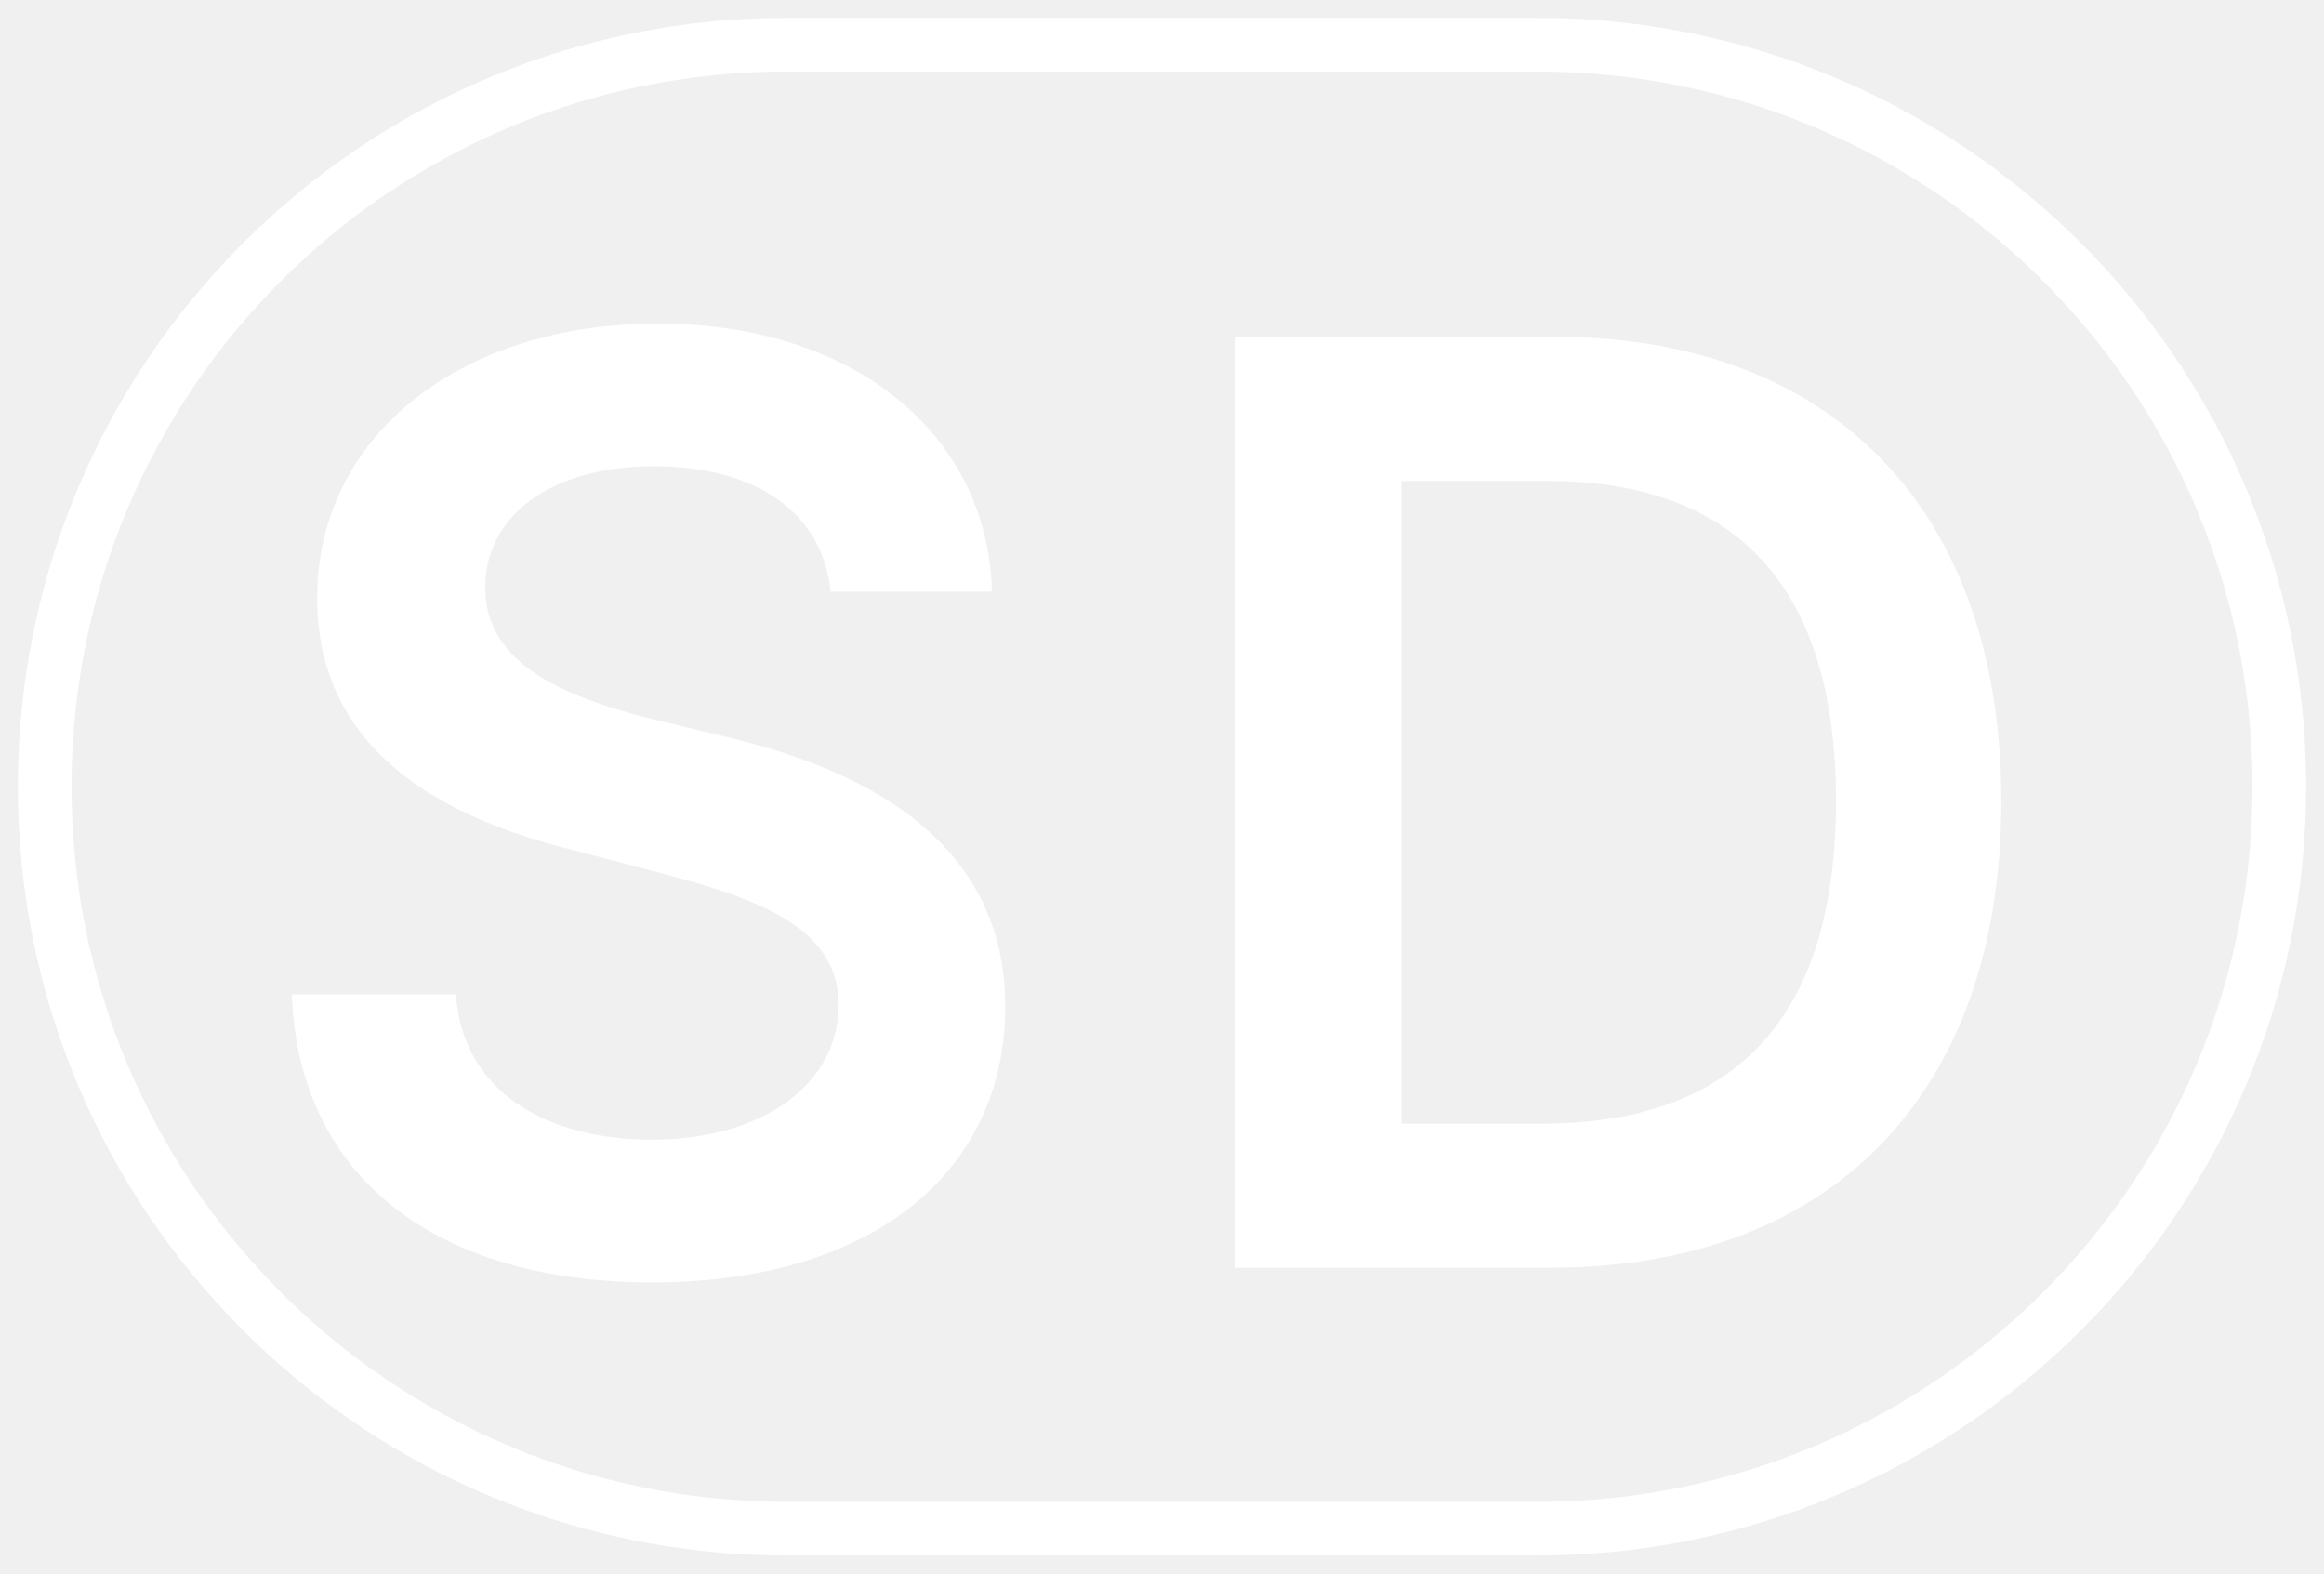
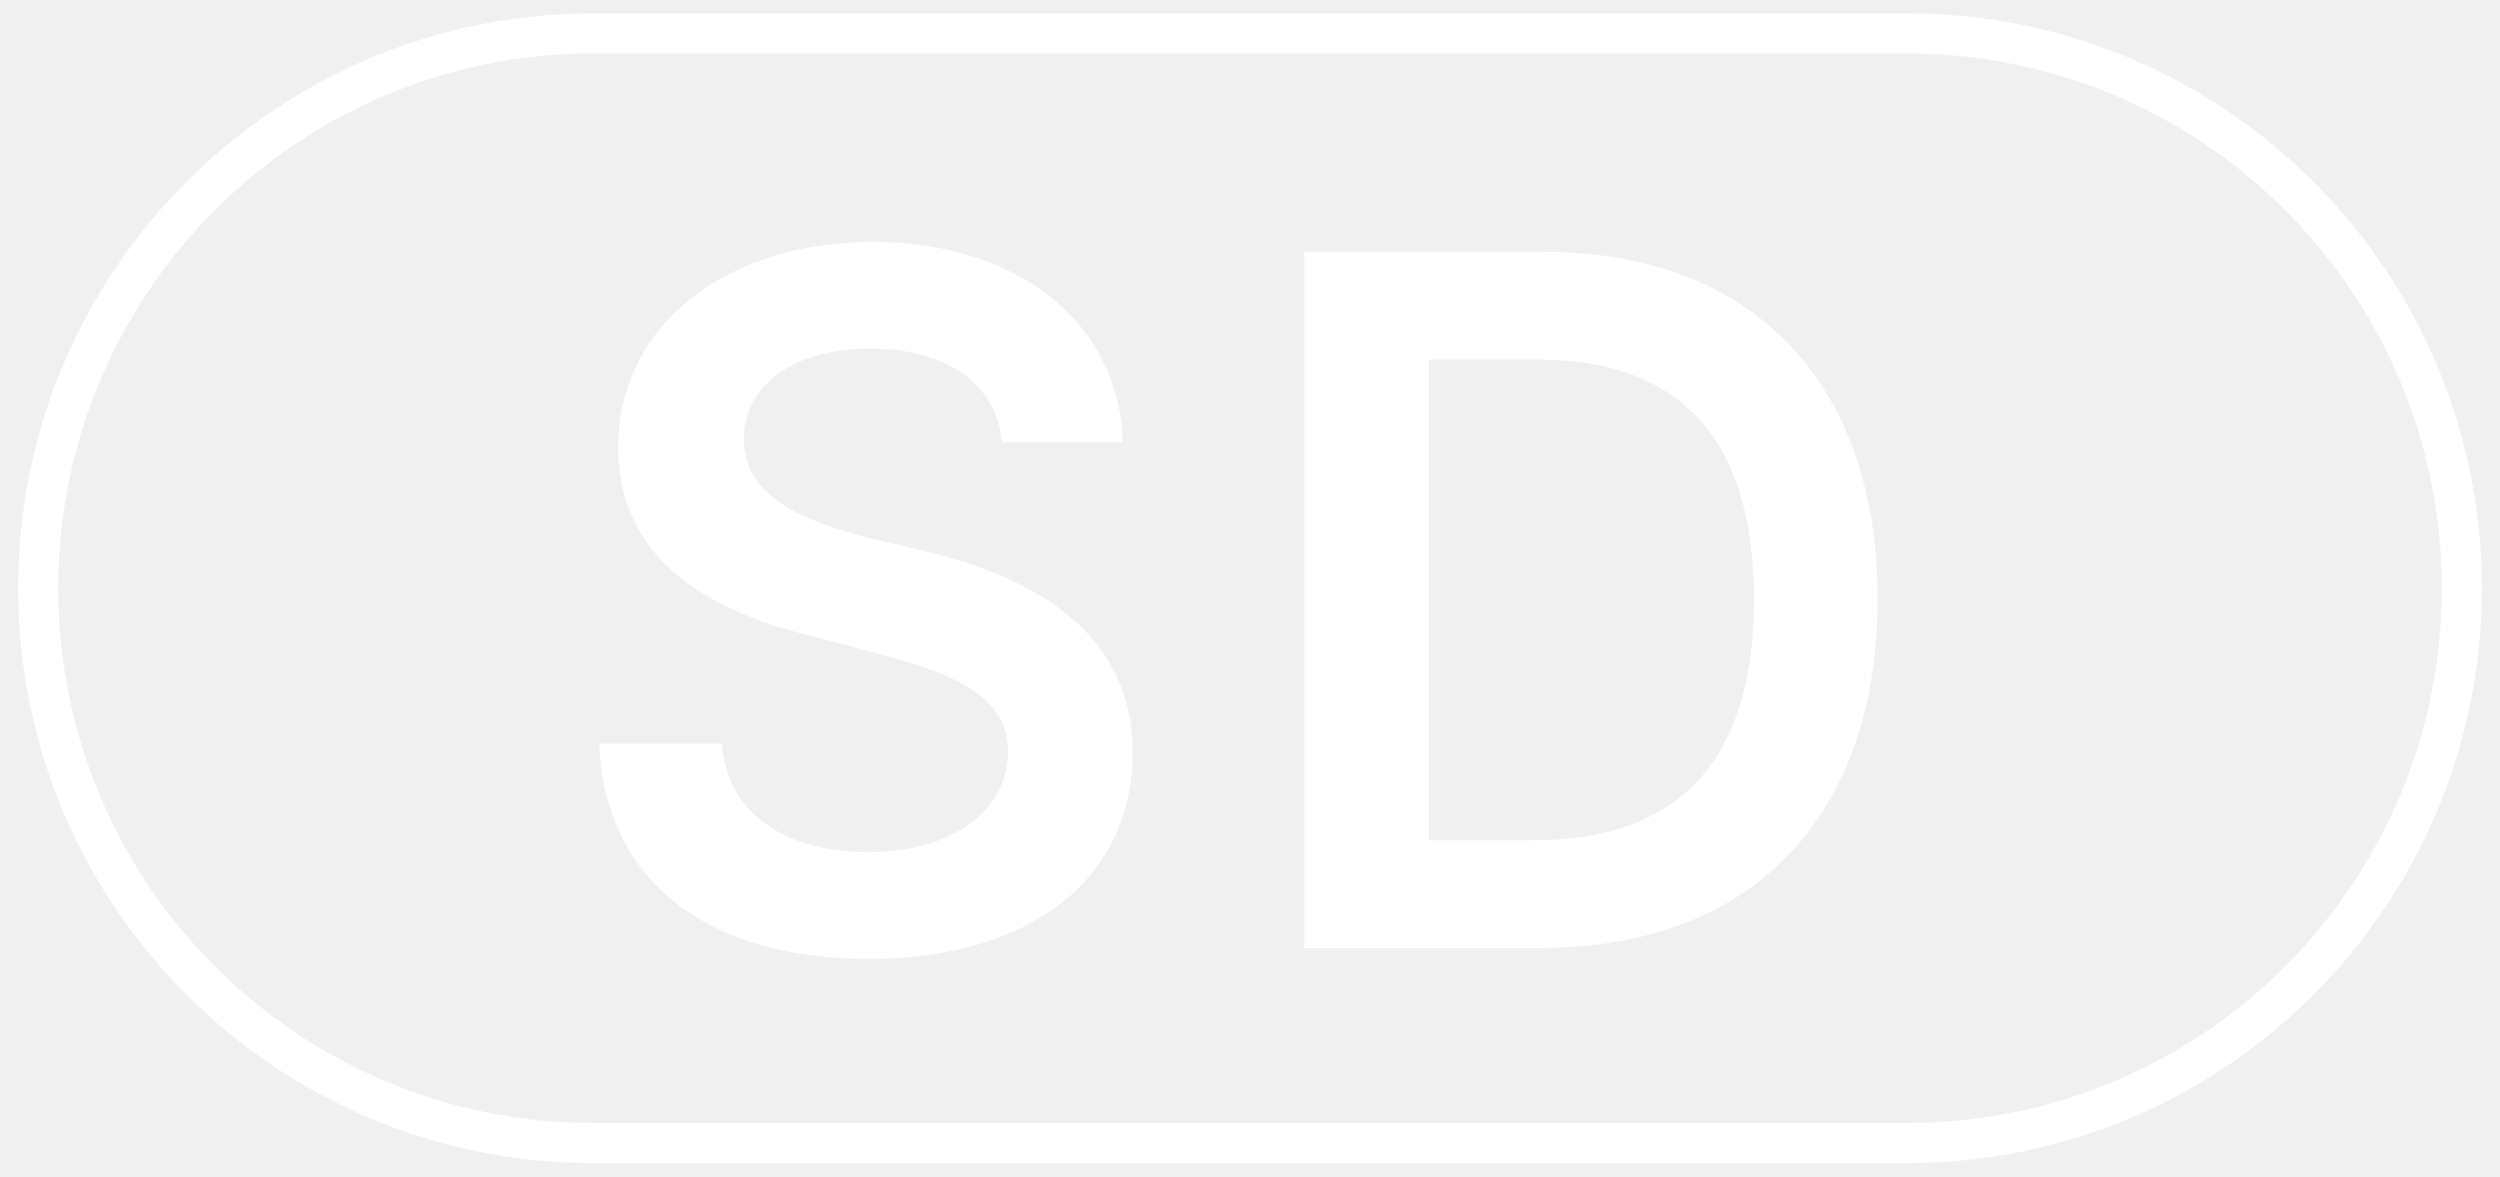
- <svg xmlns="http://www.w3.org/2000/svg" width="65" height="44" viewBox="0 0 65.00 44.0">
-   <rect x="1.25" y="1.25" width="62.5" height="41.5" rx="20.75" fill="none" stroke="#fff" stroke-width="1.5" />
-   <g transform="translate(-36.48,-29.59) scale(2.3869)">
-     <text x="18" y="27.25" font-family="Inter, Arial, Helvetica, sans-serif" font-weight="600" font-size="15" letter-spacing="0.9" fill="#fff">SD</text>
+ <svg xmlns="http://www.w3.org/2000/svg" width="374" height="176" viewBox="0 0 93.142 44.0">
+   <rect x="1.25" y="1.25" width="90.642" height="41.5" rx="20.75" fill="none" stroke="#fff" stroke-width="1.5" />
+   <g transform="translate(14.07,0)">
+     <g transform="translate(-36.48,-29.59) scale(2.3869)">
+       <text x="18" y="27.25" font-family="Inter, Arial, Helvetica, sans-serif" font-weight="600" font-size="15" letter-spacing="0.9" fill="#fff">SD</text>
+     </g>
  </g>
</svg>
